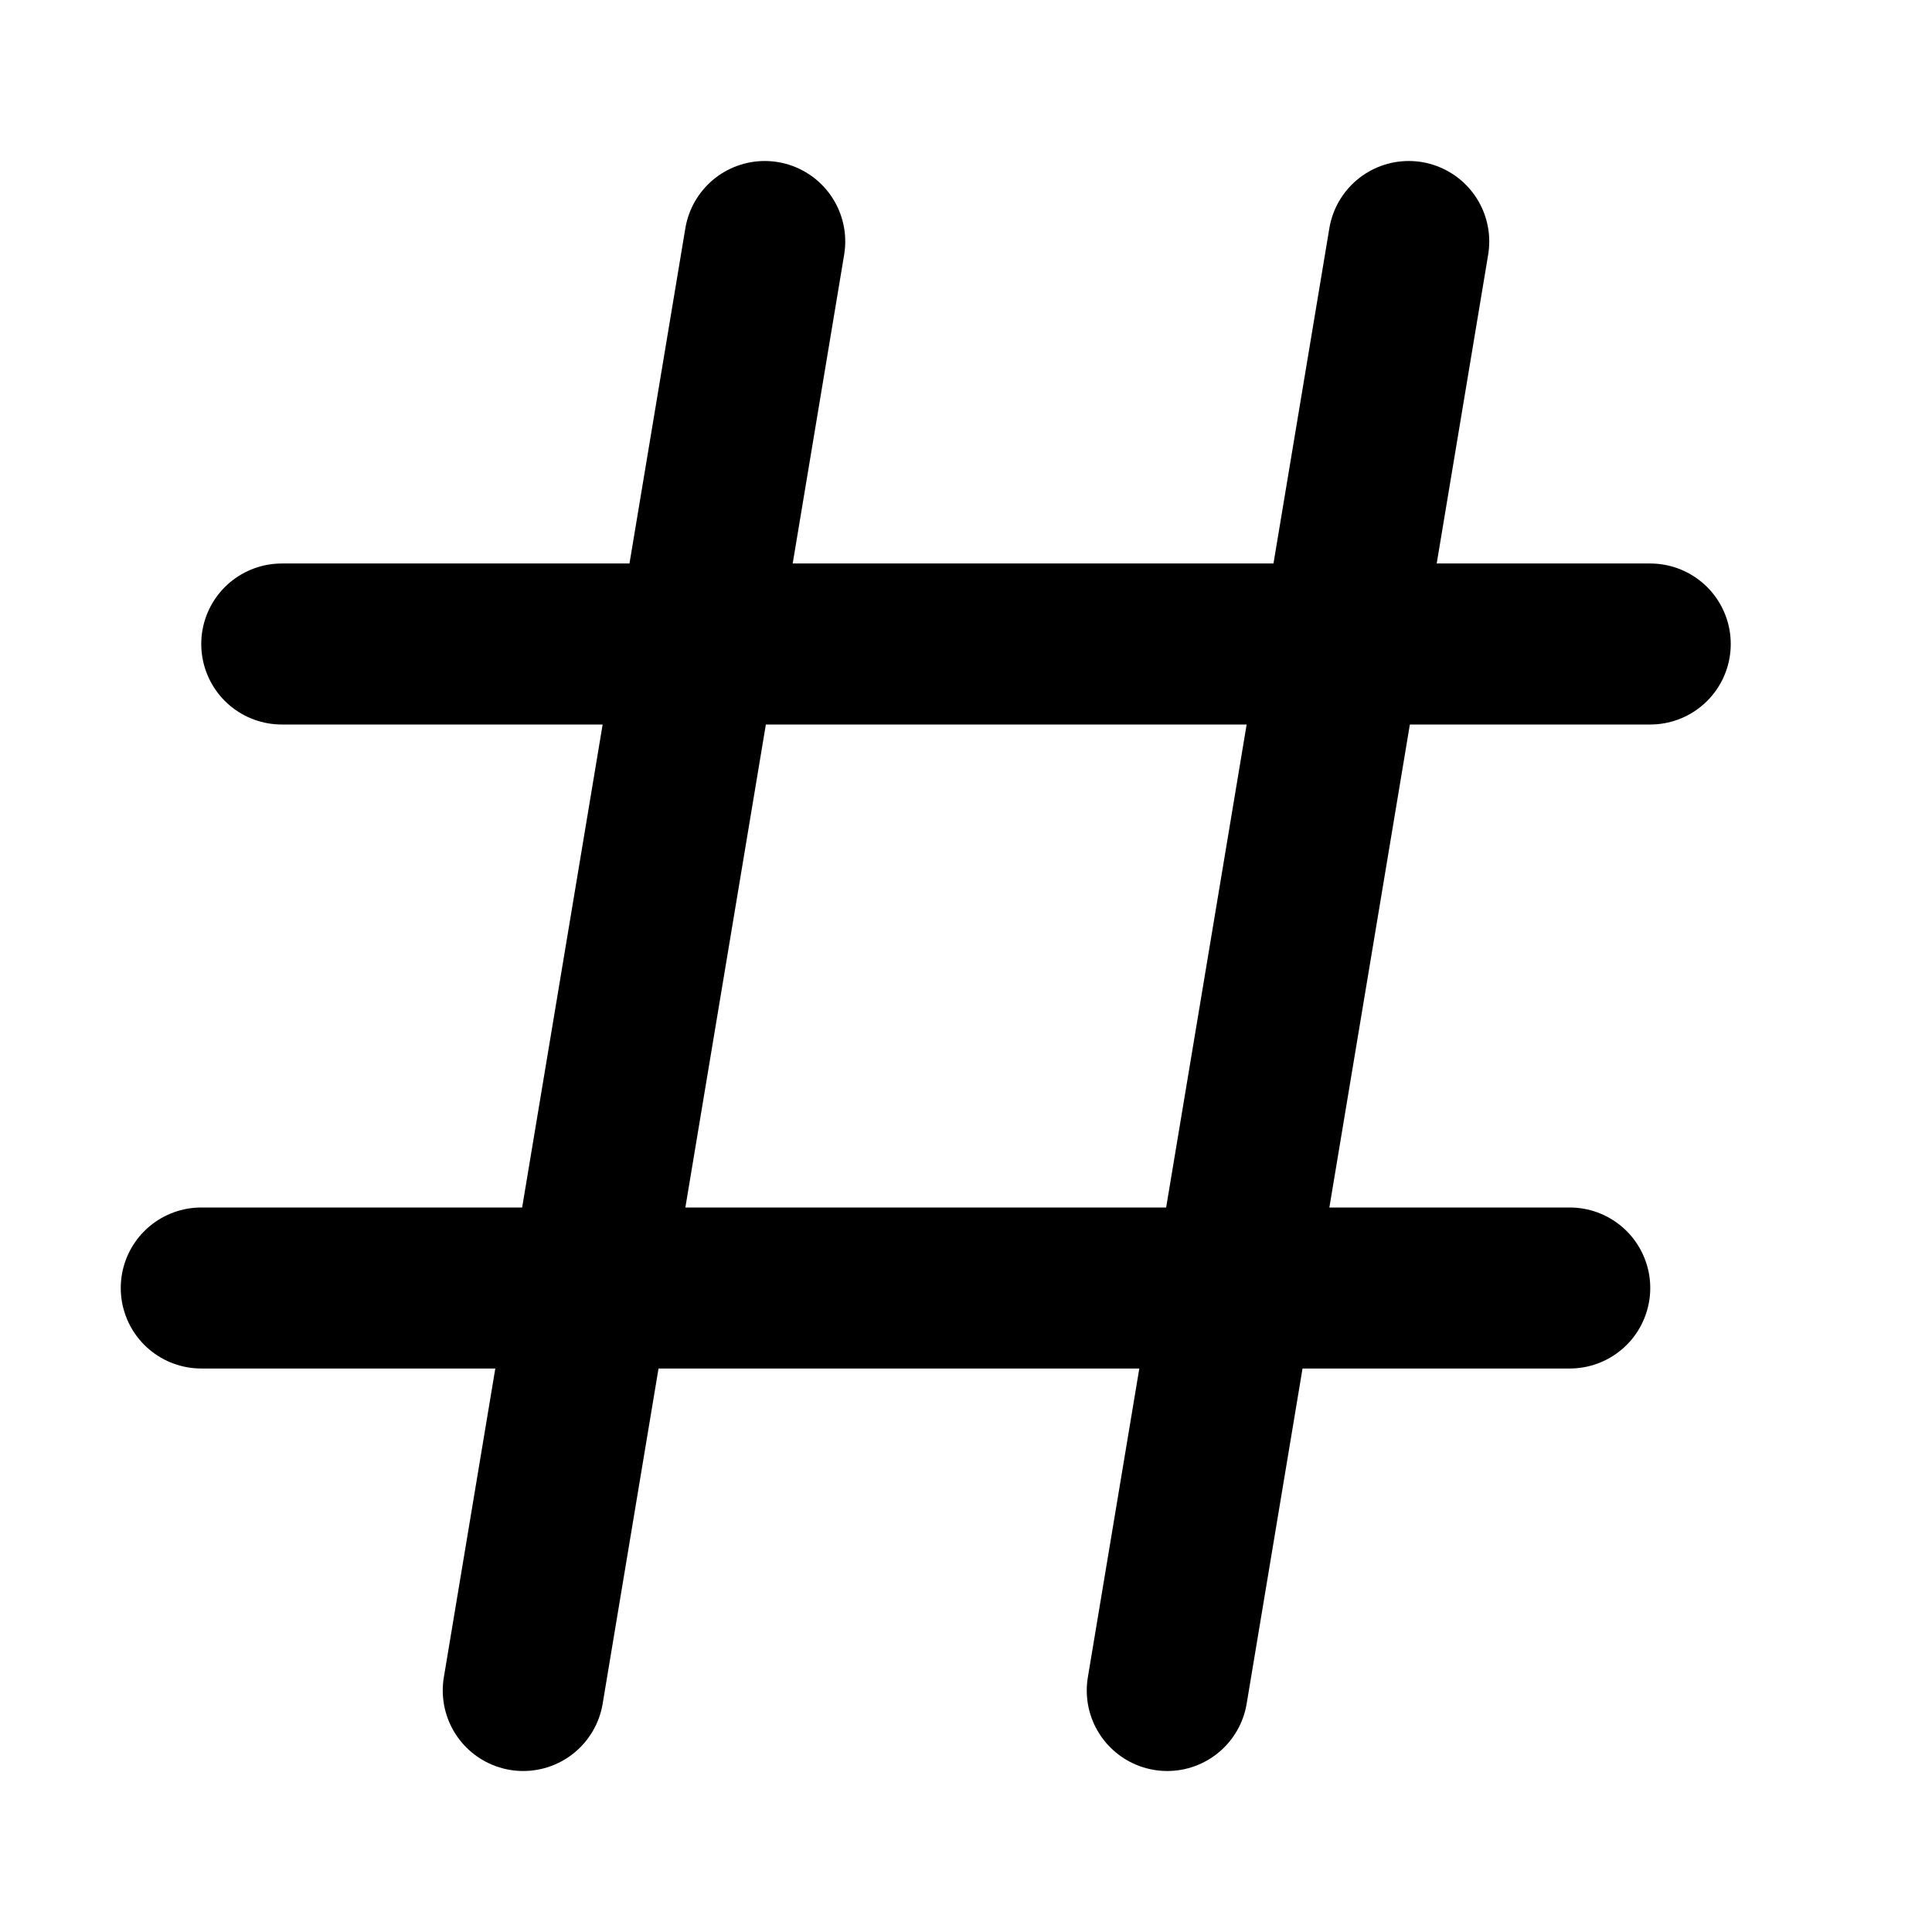
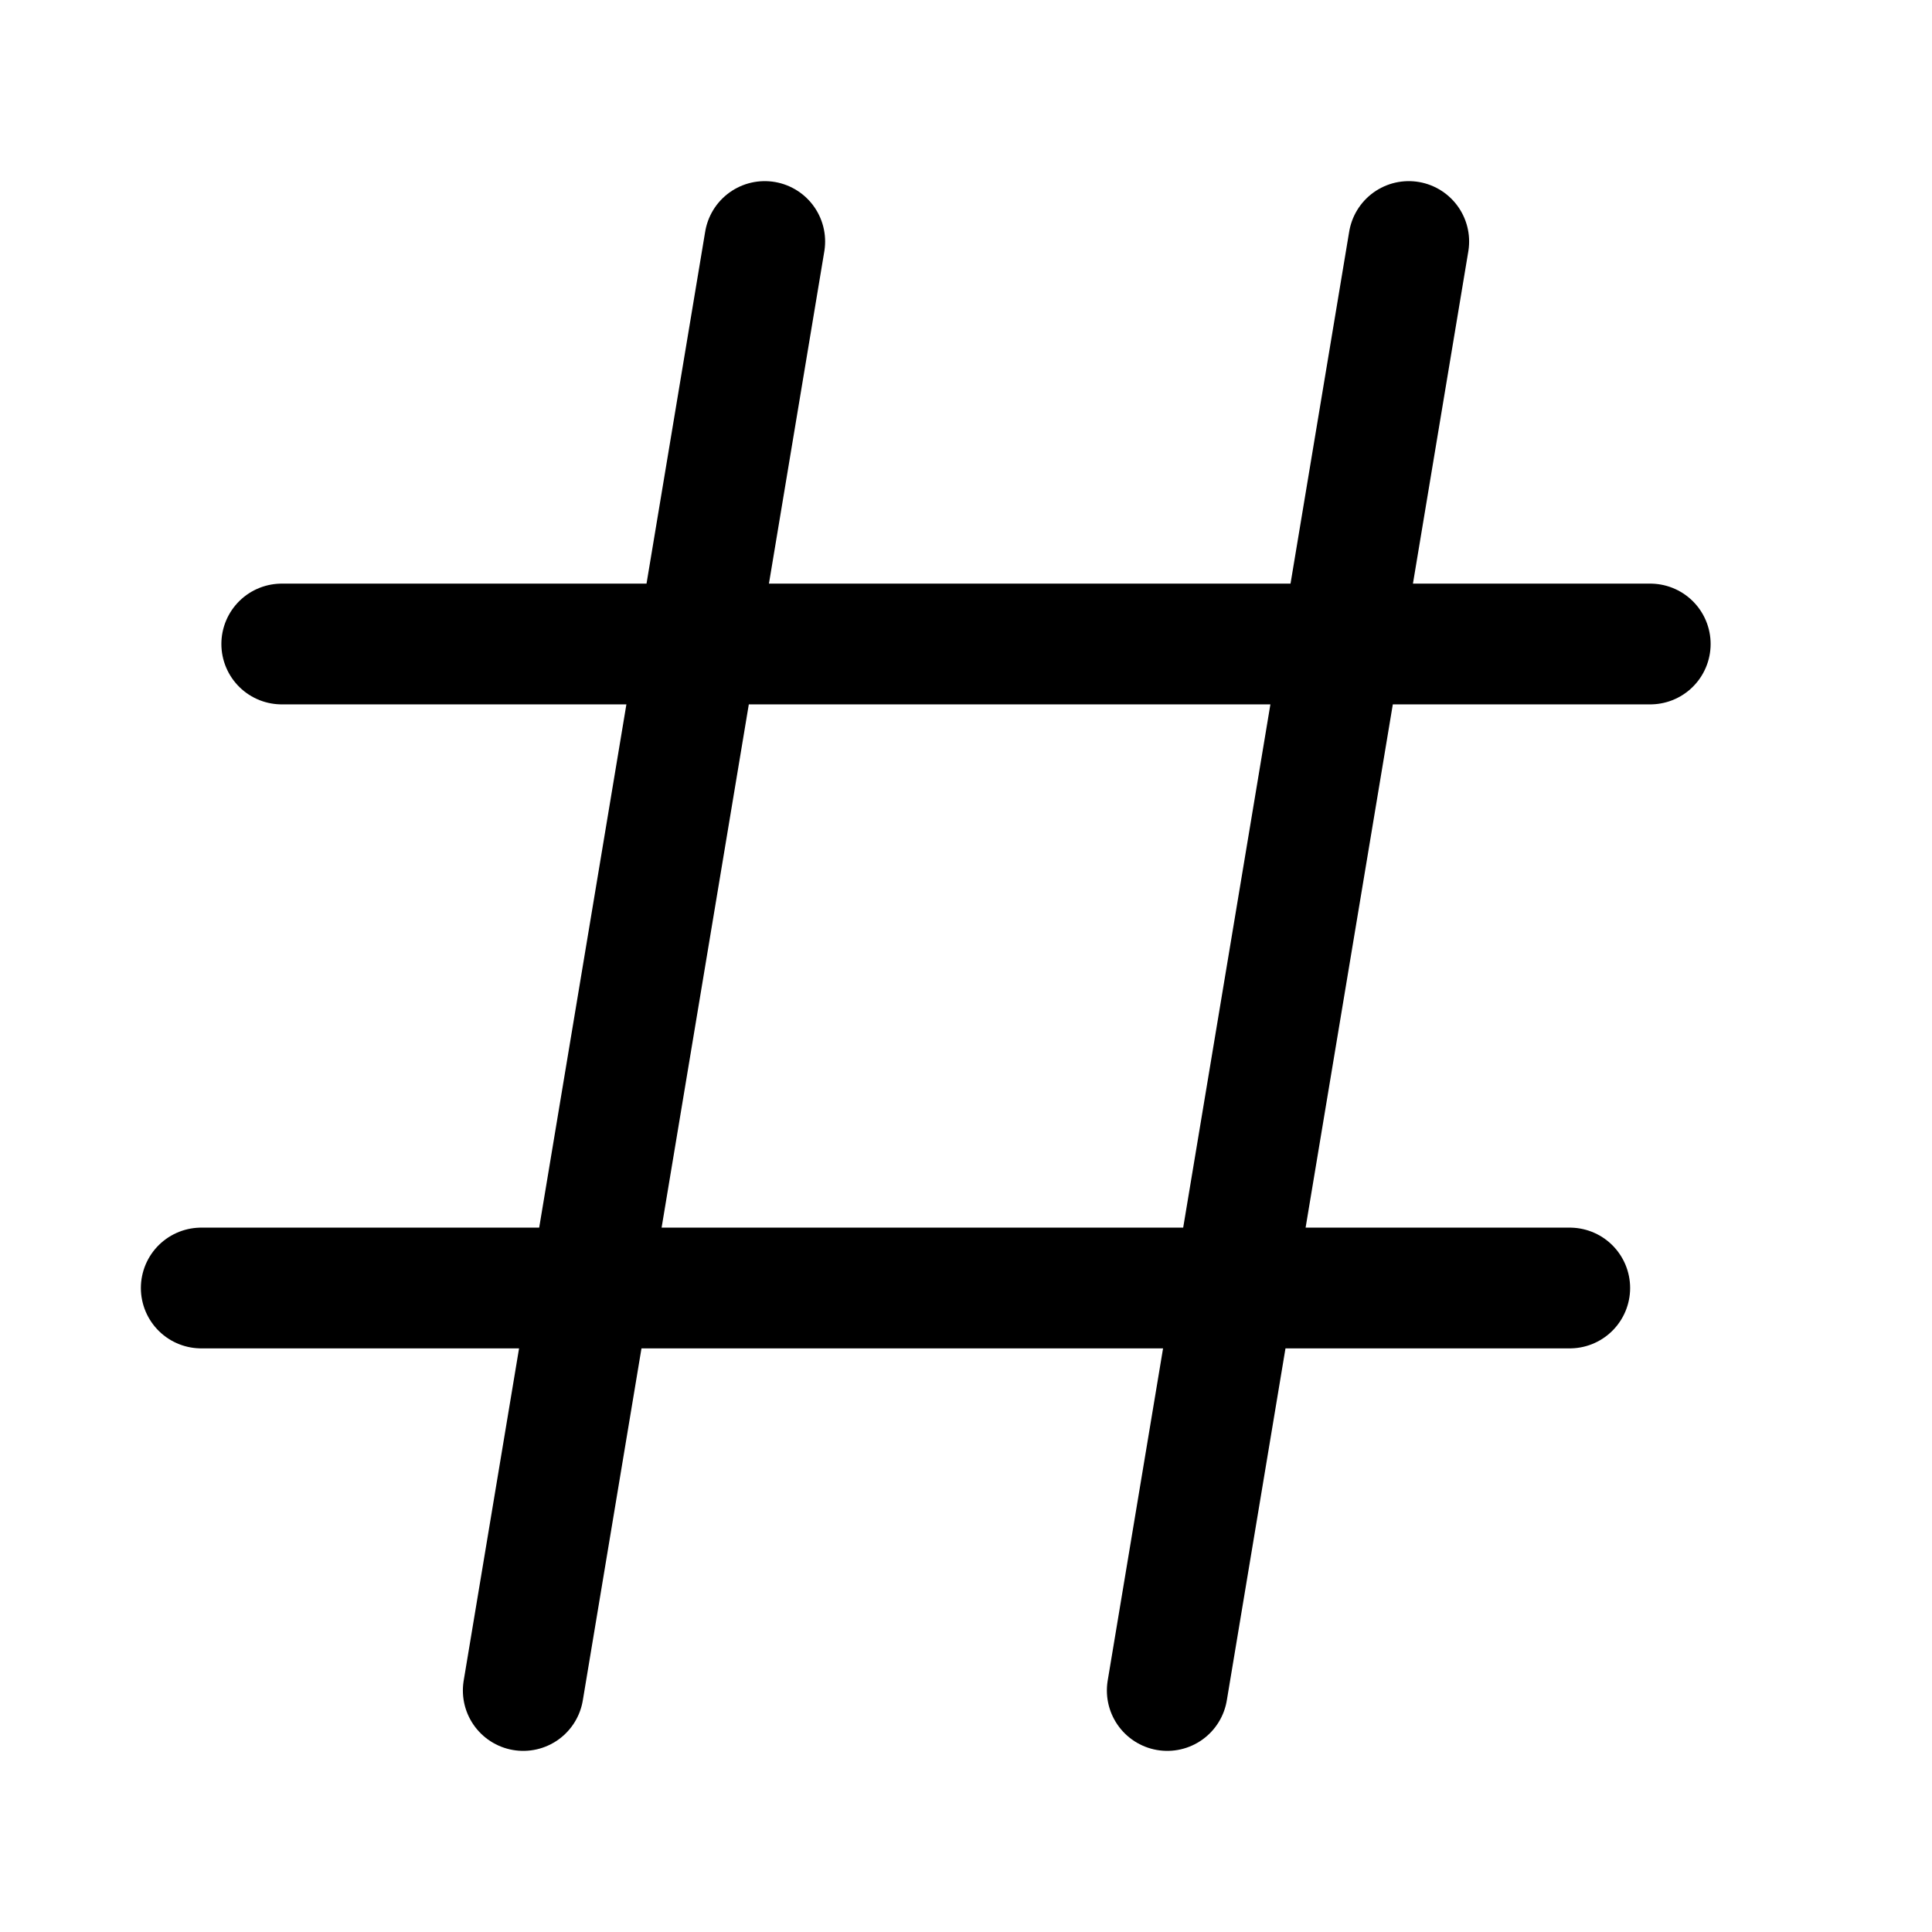
<svg xmlns="http://www.w3.org/2000/svg" width="24" height="24" viewBox="0 0 24 24" fill="none">
-   <path d="M9.5 3L6.5 21M17.5 3L14.5 21M20.5 8H3.5M19.5 16H2.5" stroke="black" stroke-width="2" stroke-linecap="round" stroke-linejoin="round" />
+   <path d="M9.5 3L6.5 21M17.5 3L14.5 21M20.5 8H3.5M19.5 16H2.5" stroke="black" stroke-width="1.5" stroke-linecap="round" stroke-linejoin="round" />
</svg>
